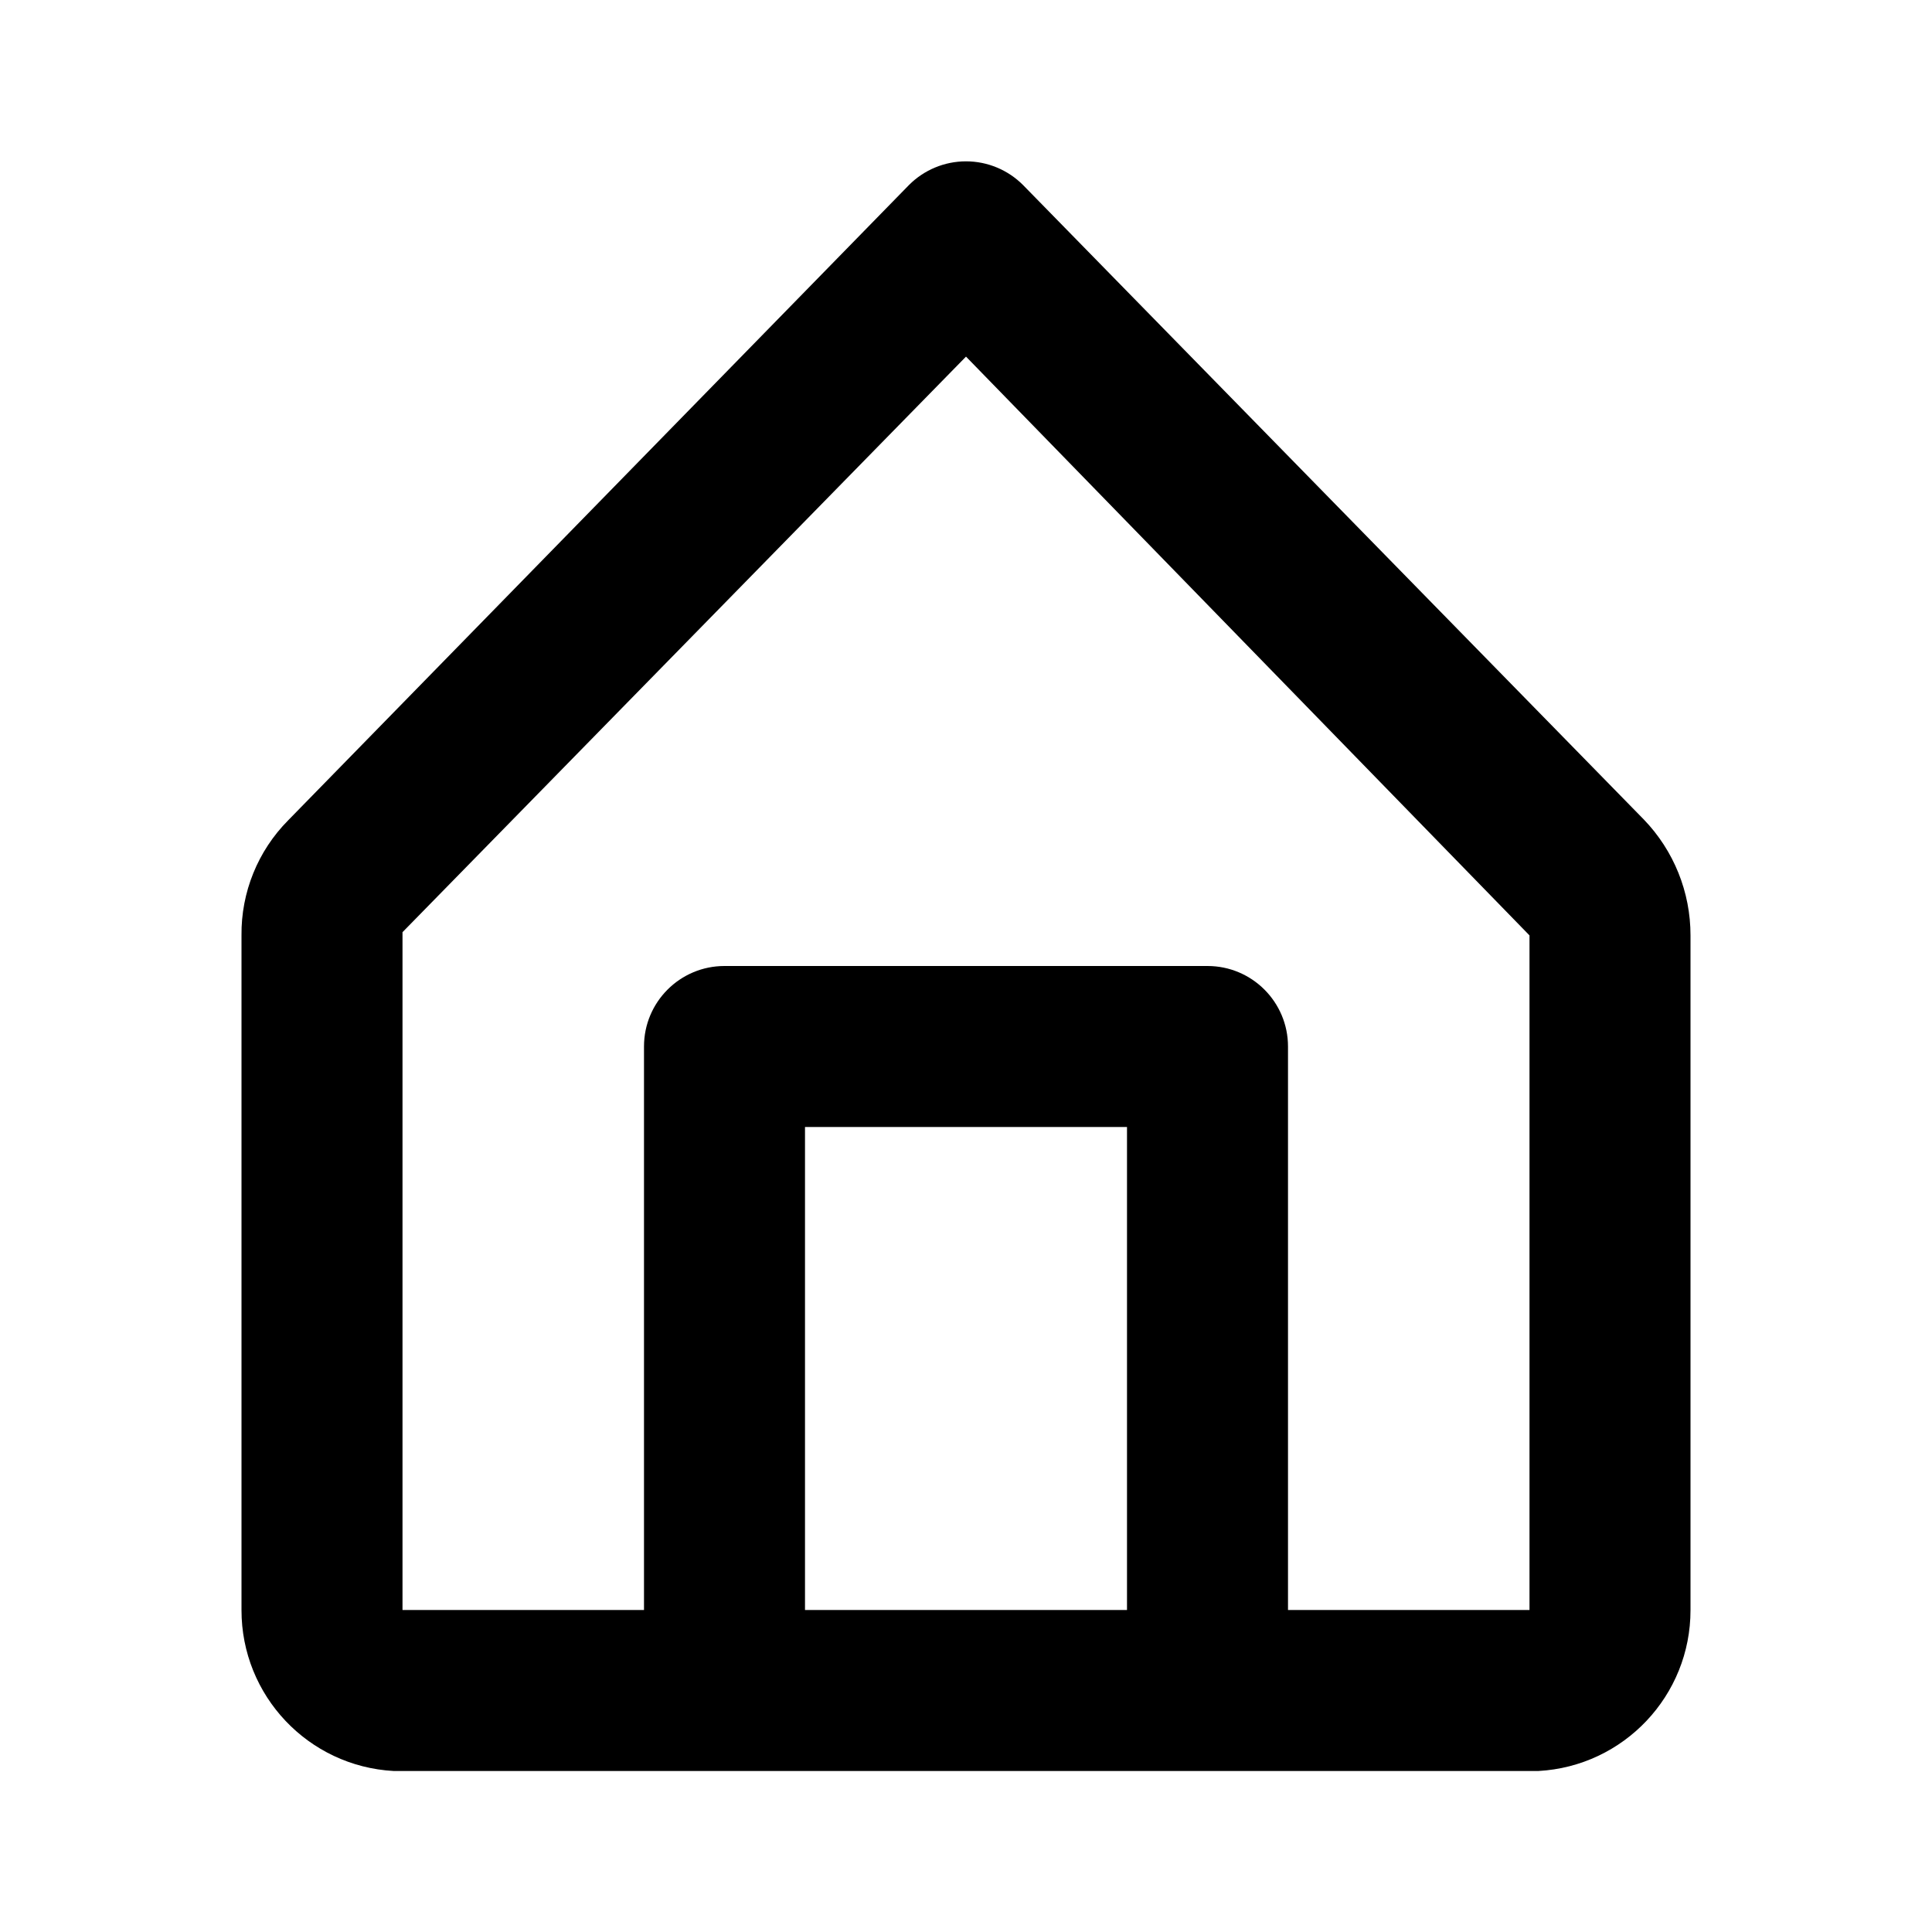
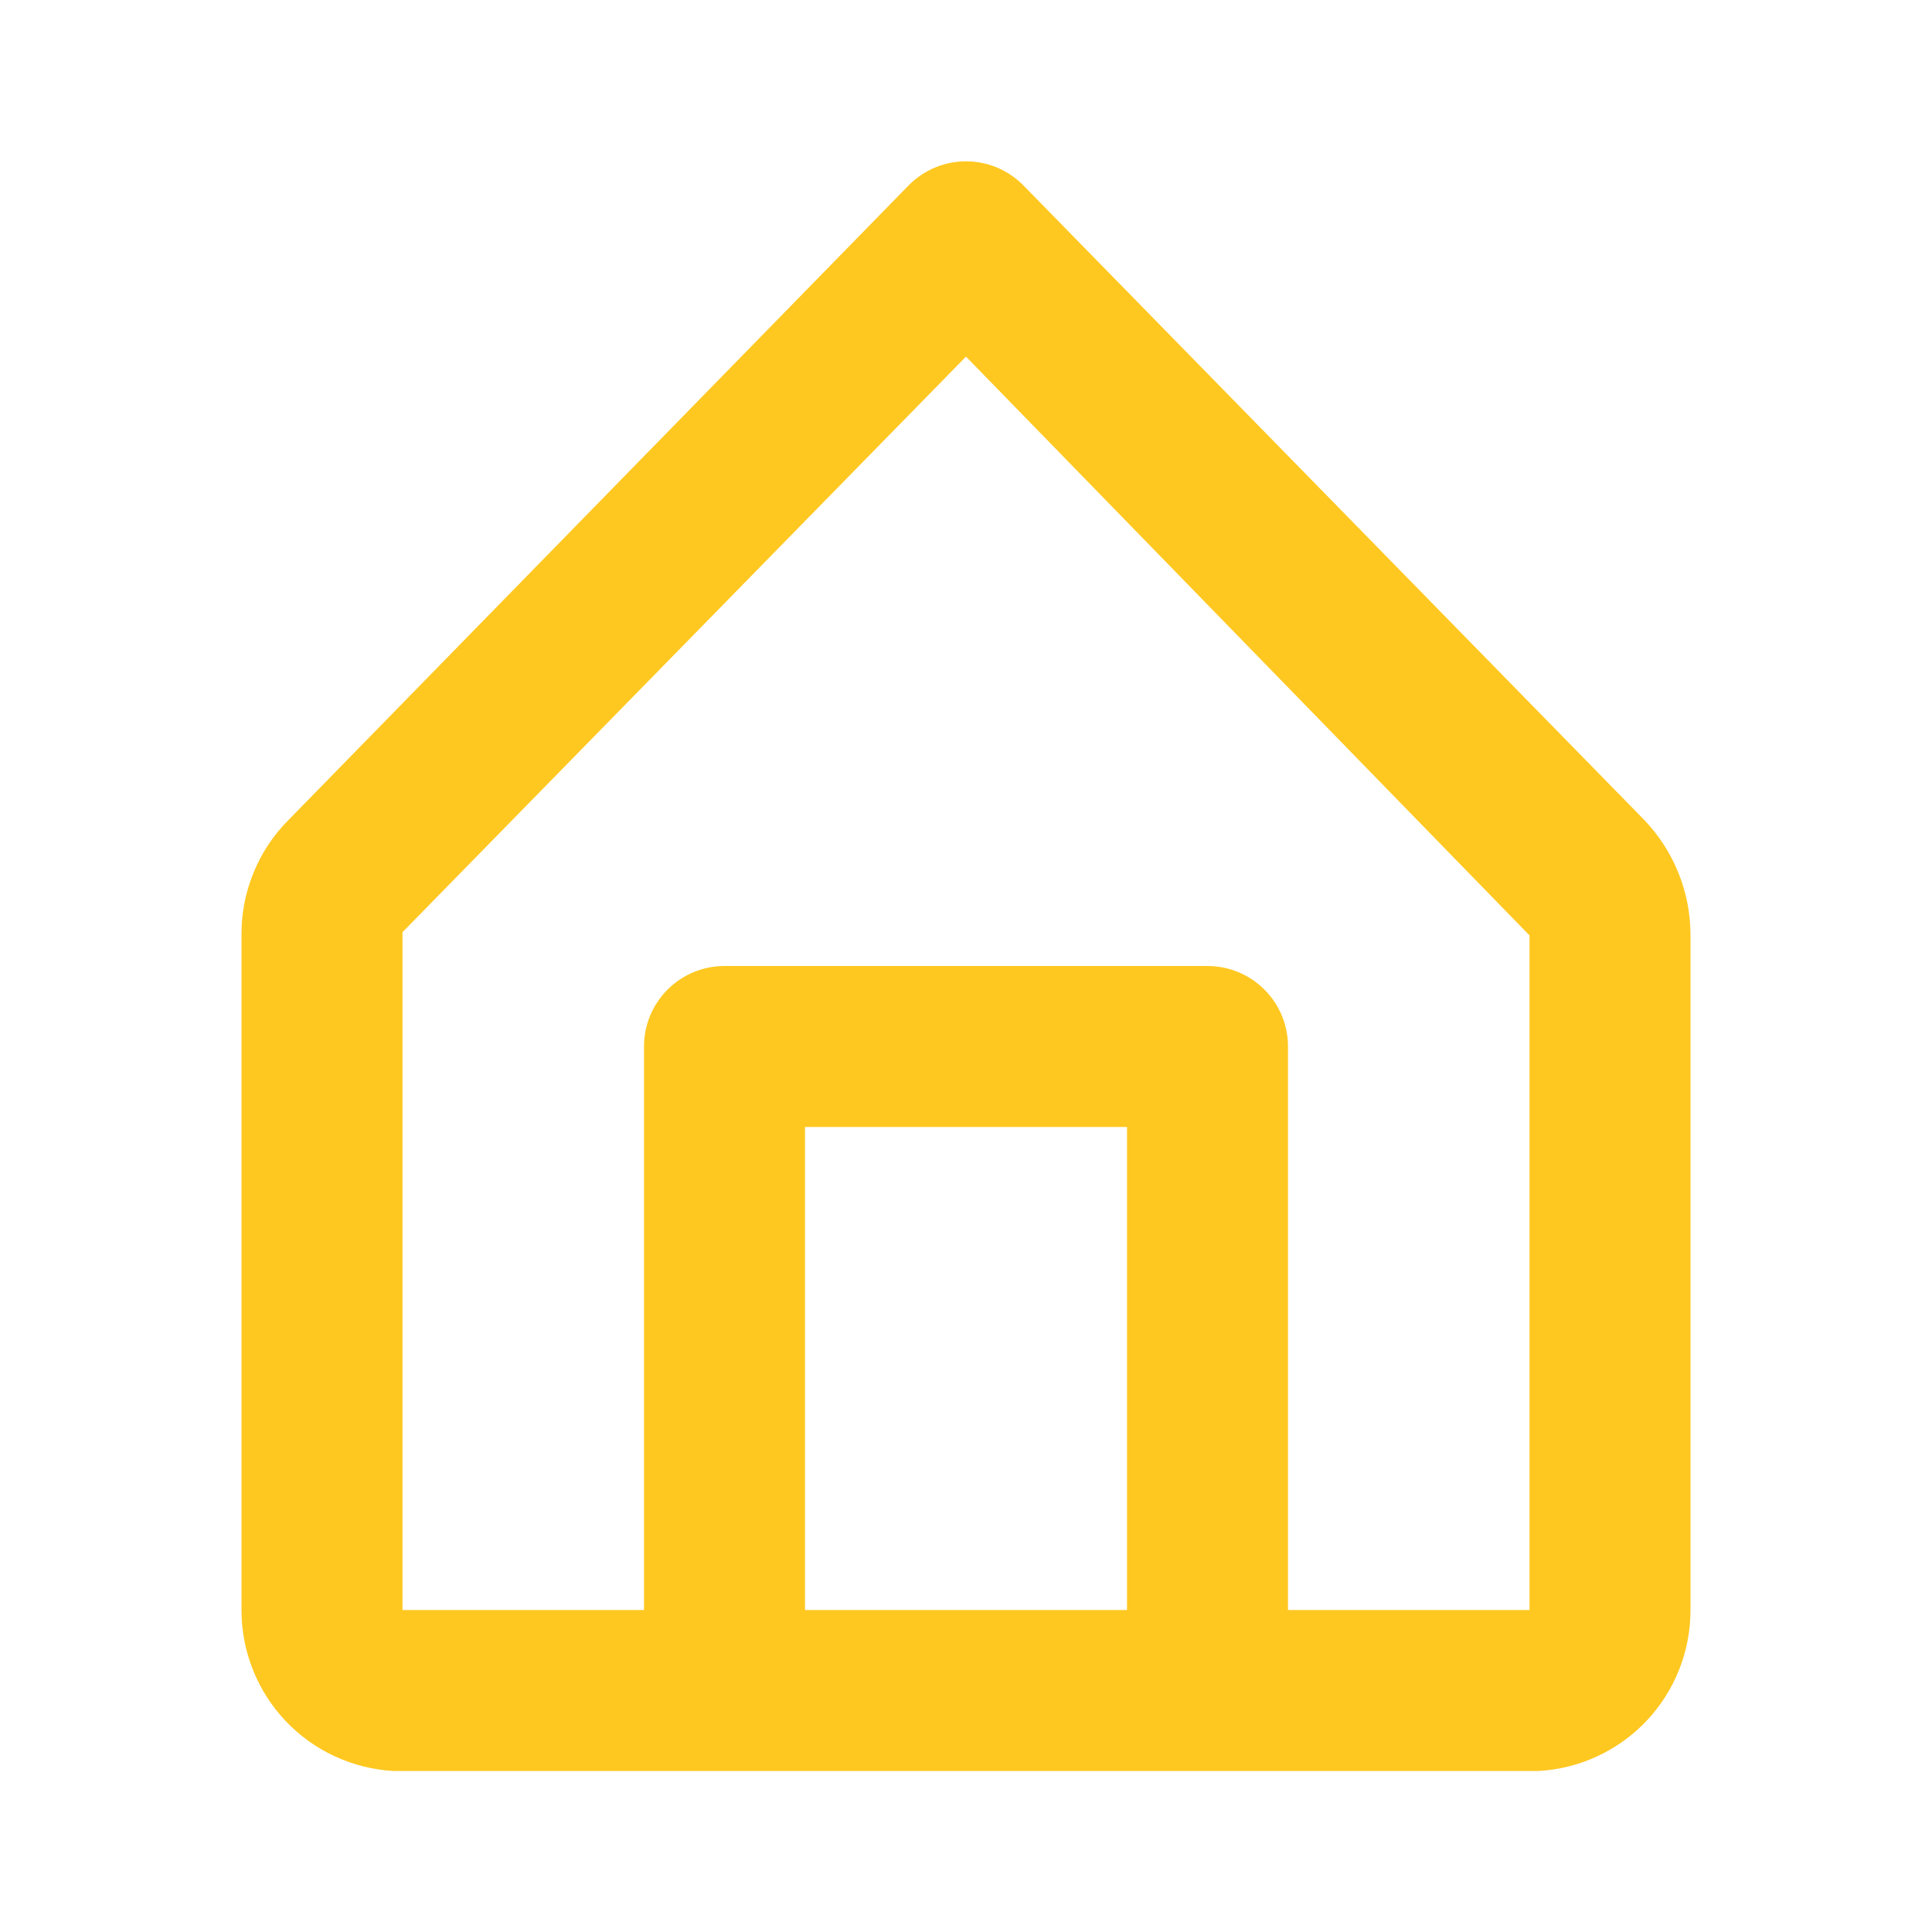
- <svg xmlns="http://www.w3.org/2000/svg" viewBox="0 0 24 24">
-   <g data-name="Layer 2">
-     <g data-name="home">
-       <rect width="24" height="24" opacity="0" />
-       <path d="M20.42 10.18L12.71 2.3a1 1 0 0 0-1.42 0l-7.71 7.89A2 2 0 0 0 3 11.62V20a2 2 0 0 0 1.89 2h14.22A2 2 0 0 0 21 20v-8.38a2.07 2.07 0 0 0-.58-1.44zM10 20v-6h4v6zm9 0h-3v-7a1 1 0 0 0-1-1H9a1 1 0 0 0-1 1v7H5v-8.42l7-7.15 7 7.19z" />
-     </g>
-   </g>
+ <svg xmlns="http://www.w3.org/2000/svg" width="24" height="24" viewBox="0 0 24 24" fill="none">
+   <path d="M20.42 10.18L12.71 2.3C12.617 2.206 12.506 2.132 12.385 2.081C12.263 2.03 12.132 2.004 12 2.004C11.868 2.004 11.737 2.03 11.615 2.081C11.494 2.132 11.383 2.206 11.29 2.3L3.58 10.19C3.393 10.378 3.246 10.601 3.147 10.847C3.047 11.092 2.997 11.355 3 11.62V20C2.999 20.512 3.195 21.005 3.546 21.377C3.898 21.749 4.379 21.972 4.89 22H19.11C19.621 21.972 20.102 21.749 20.454 21.377C20.805 21.005 21.001 20.512 21 20V11.62C21.001 11.083 20.793 10.567 20.42 10.18V10.18ZM10 20V14H14V20H10ZM19 20H16V13C16 12.735 15.895 12.48 15.707 12.293C15.52 12.105 15.265 12 15 12H9C8.735 12 8.48 12.105 8.293 12.293C8.105 12.48 8 12.735 8 13V20H5V11.58L12 4.43L19 11.62V20Z" fill="#FFC821" />
</svg>
